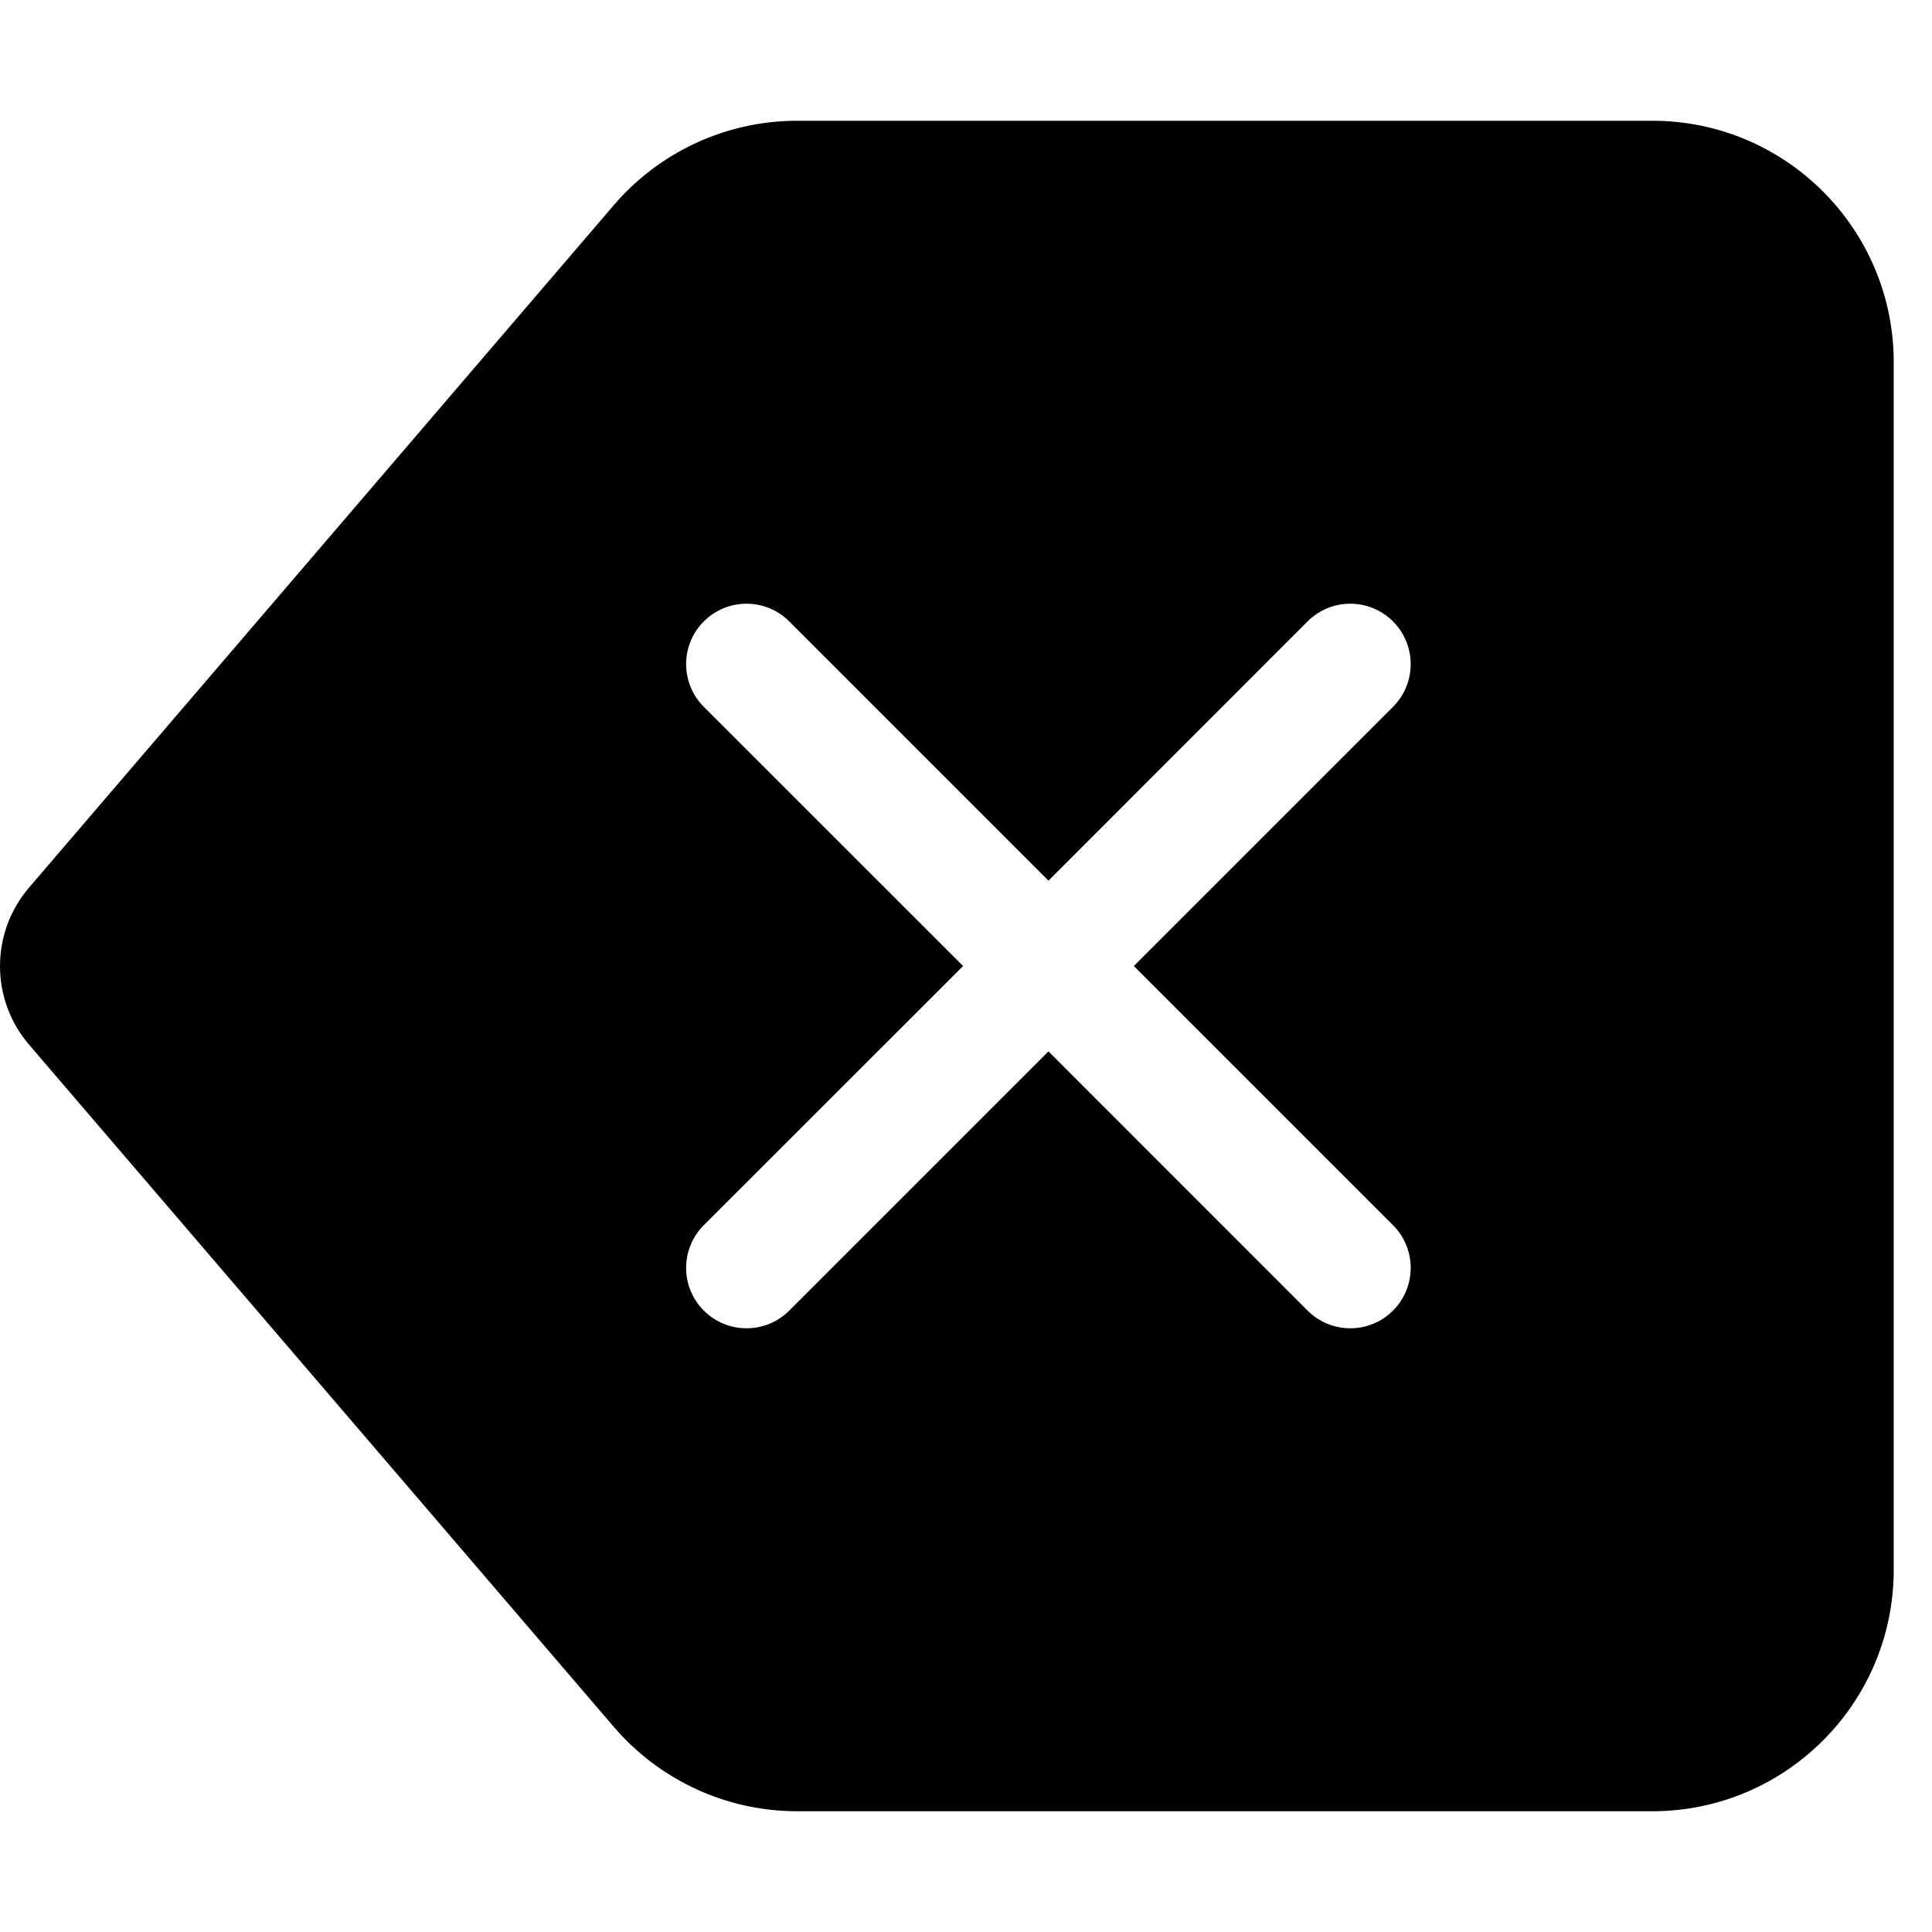
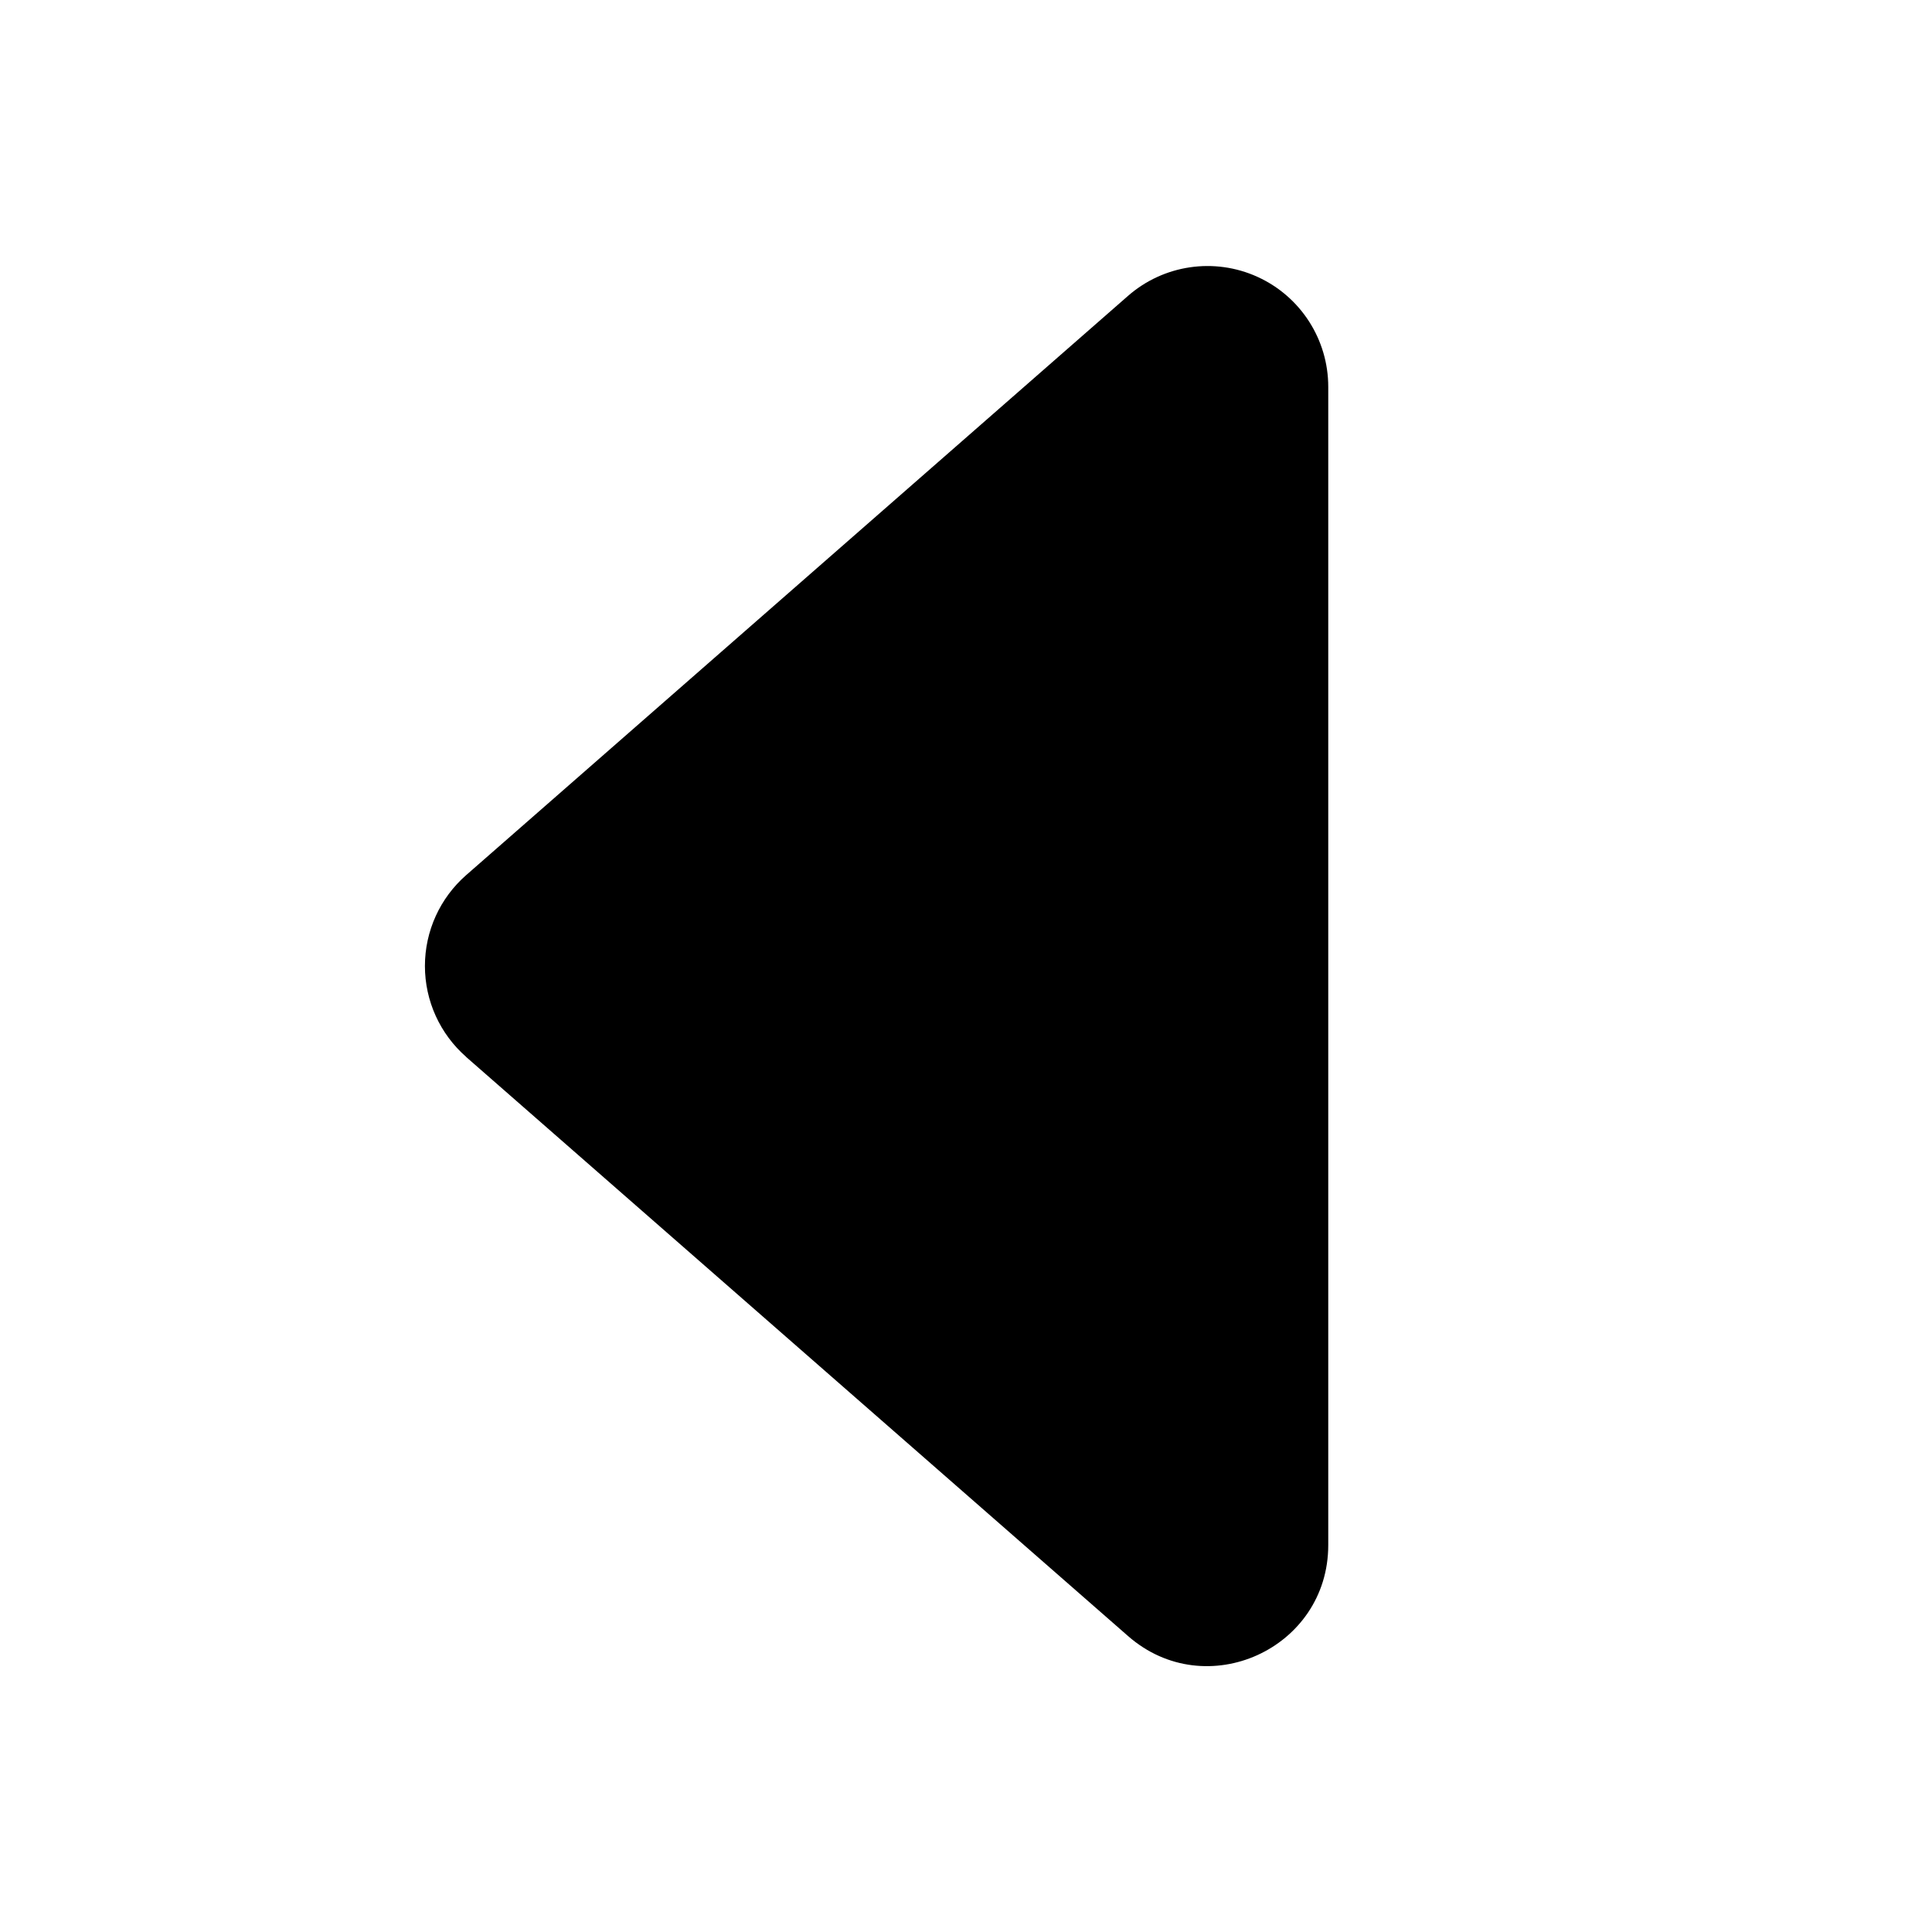
- <svg xmlns="http://www.w3.org/2000/svg" width="16" height="16" fill="currentColor" class="bi bi-backspace-fill" viewBox="0 0 16 16">
-   <path d="M15.683 3a2 2 0 0 0-2-2h-7.08a2 2 0 0 0-1.519.698L.241 7.35a1 1 0 0 0 0 1.302l4.843 5.65A2 2 0 0 0 6.603 15h7.08a2 2 0 0 0 2-2V3zM5.829 5.854a.5.5 0 1 1 .707-.708l2.147 2.147 2.146-2.147a.5.5 0 1 1 .707.708L9.39 8l2.146 2.146a.5.5 0 0 1-.707.708L8.683 8.707l-2.147 2.147a.5.5 0 0 1-.707-.708L7.976 8 5.829 5.854z" />
+ <svg xmlns="http://www.w3.org/2000/svg" width="16" height="16" fill="currentColor" class="bi bi-caret-left-fill" viewBox="0 0 16 16">
+   <path d="m3.86 8.753 5.482 4.796c.646.566 1.658.106 1.658-.753V3.204a1 1 0 0 0-1.659-.753l-5.48 4.796a1 1 0 0 0 0 1.506z" />
</svg>
